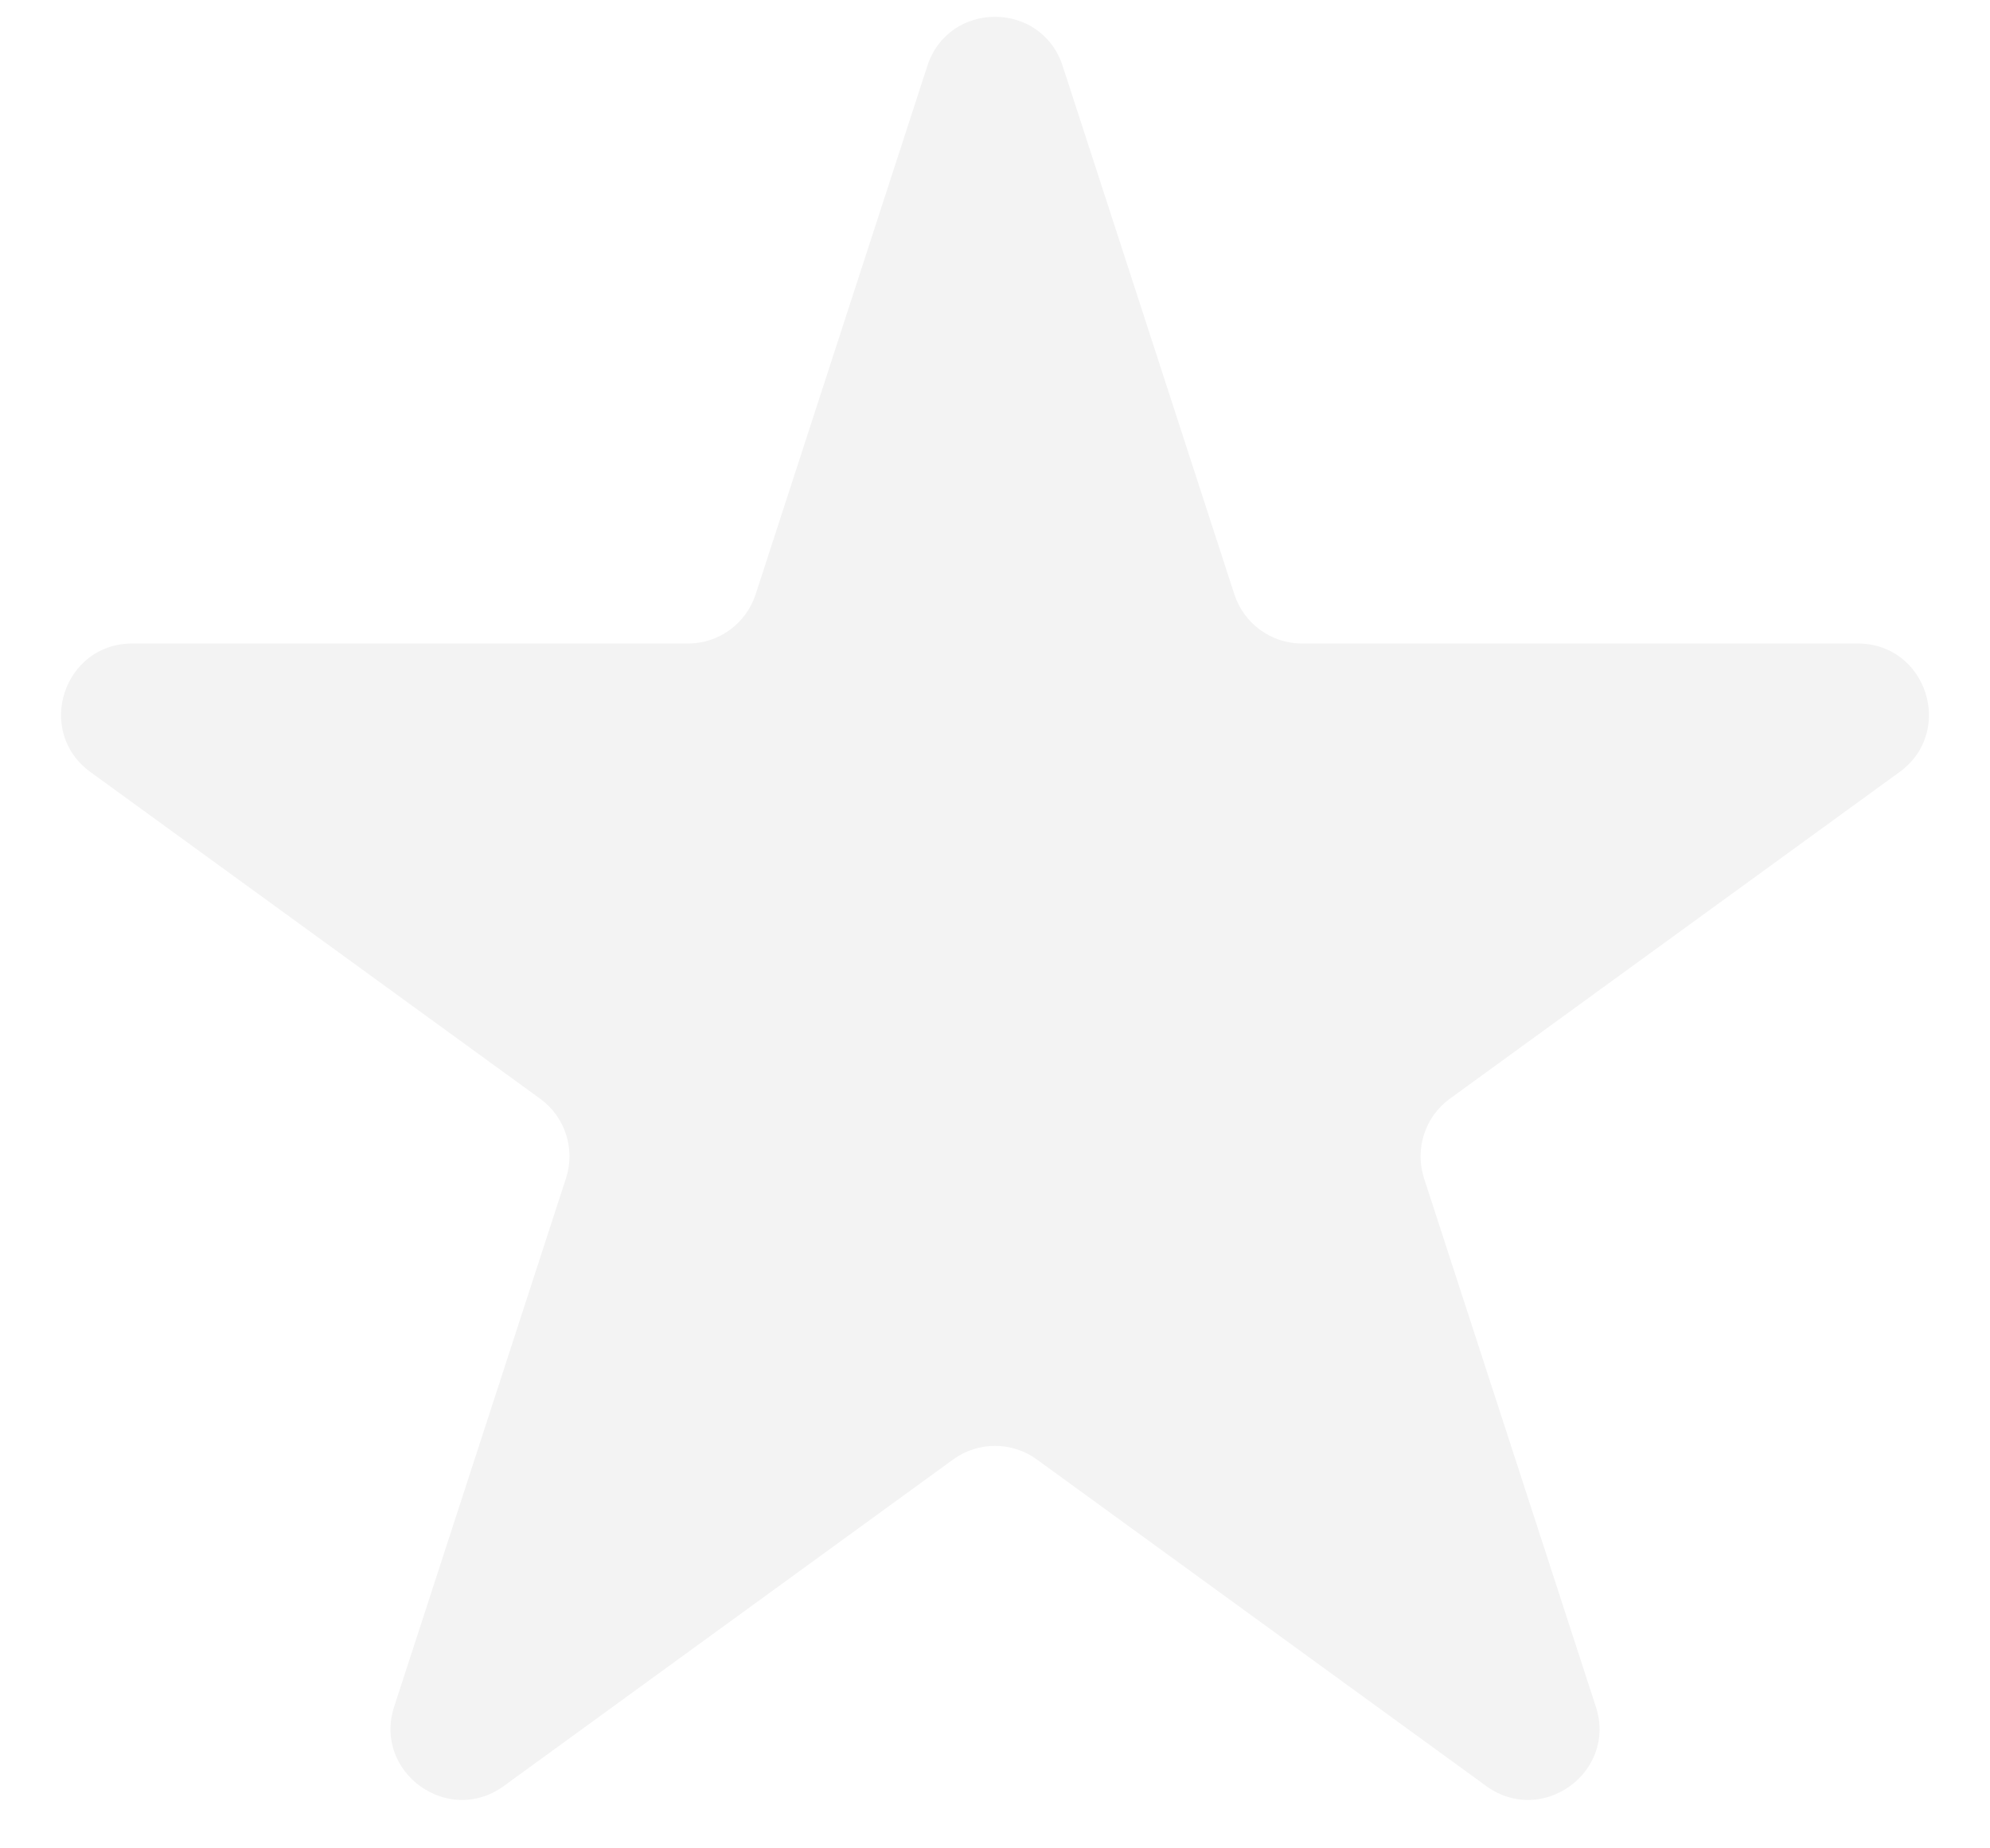
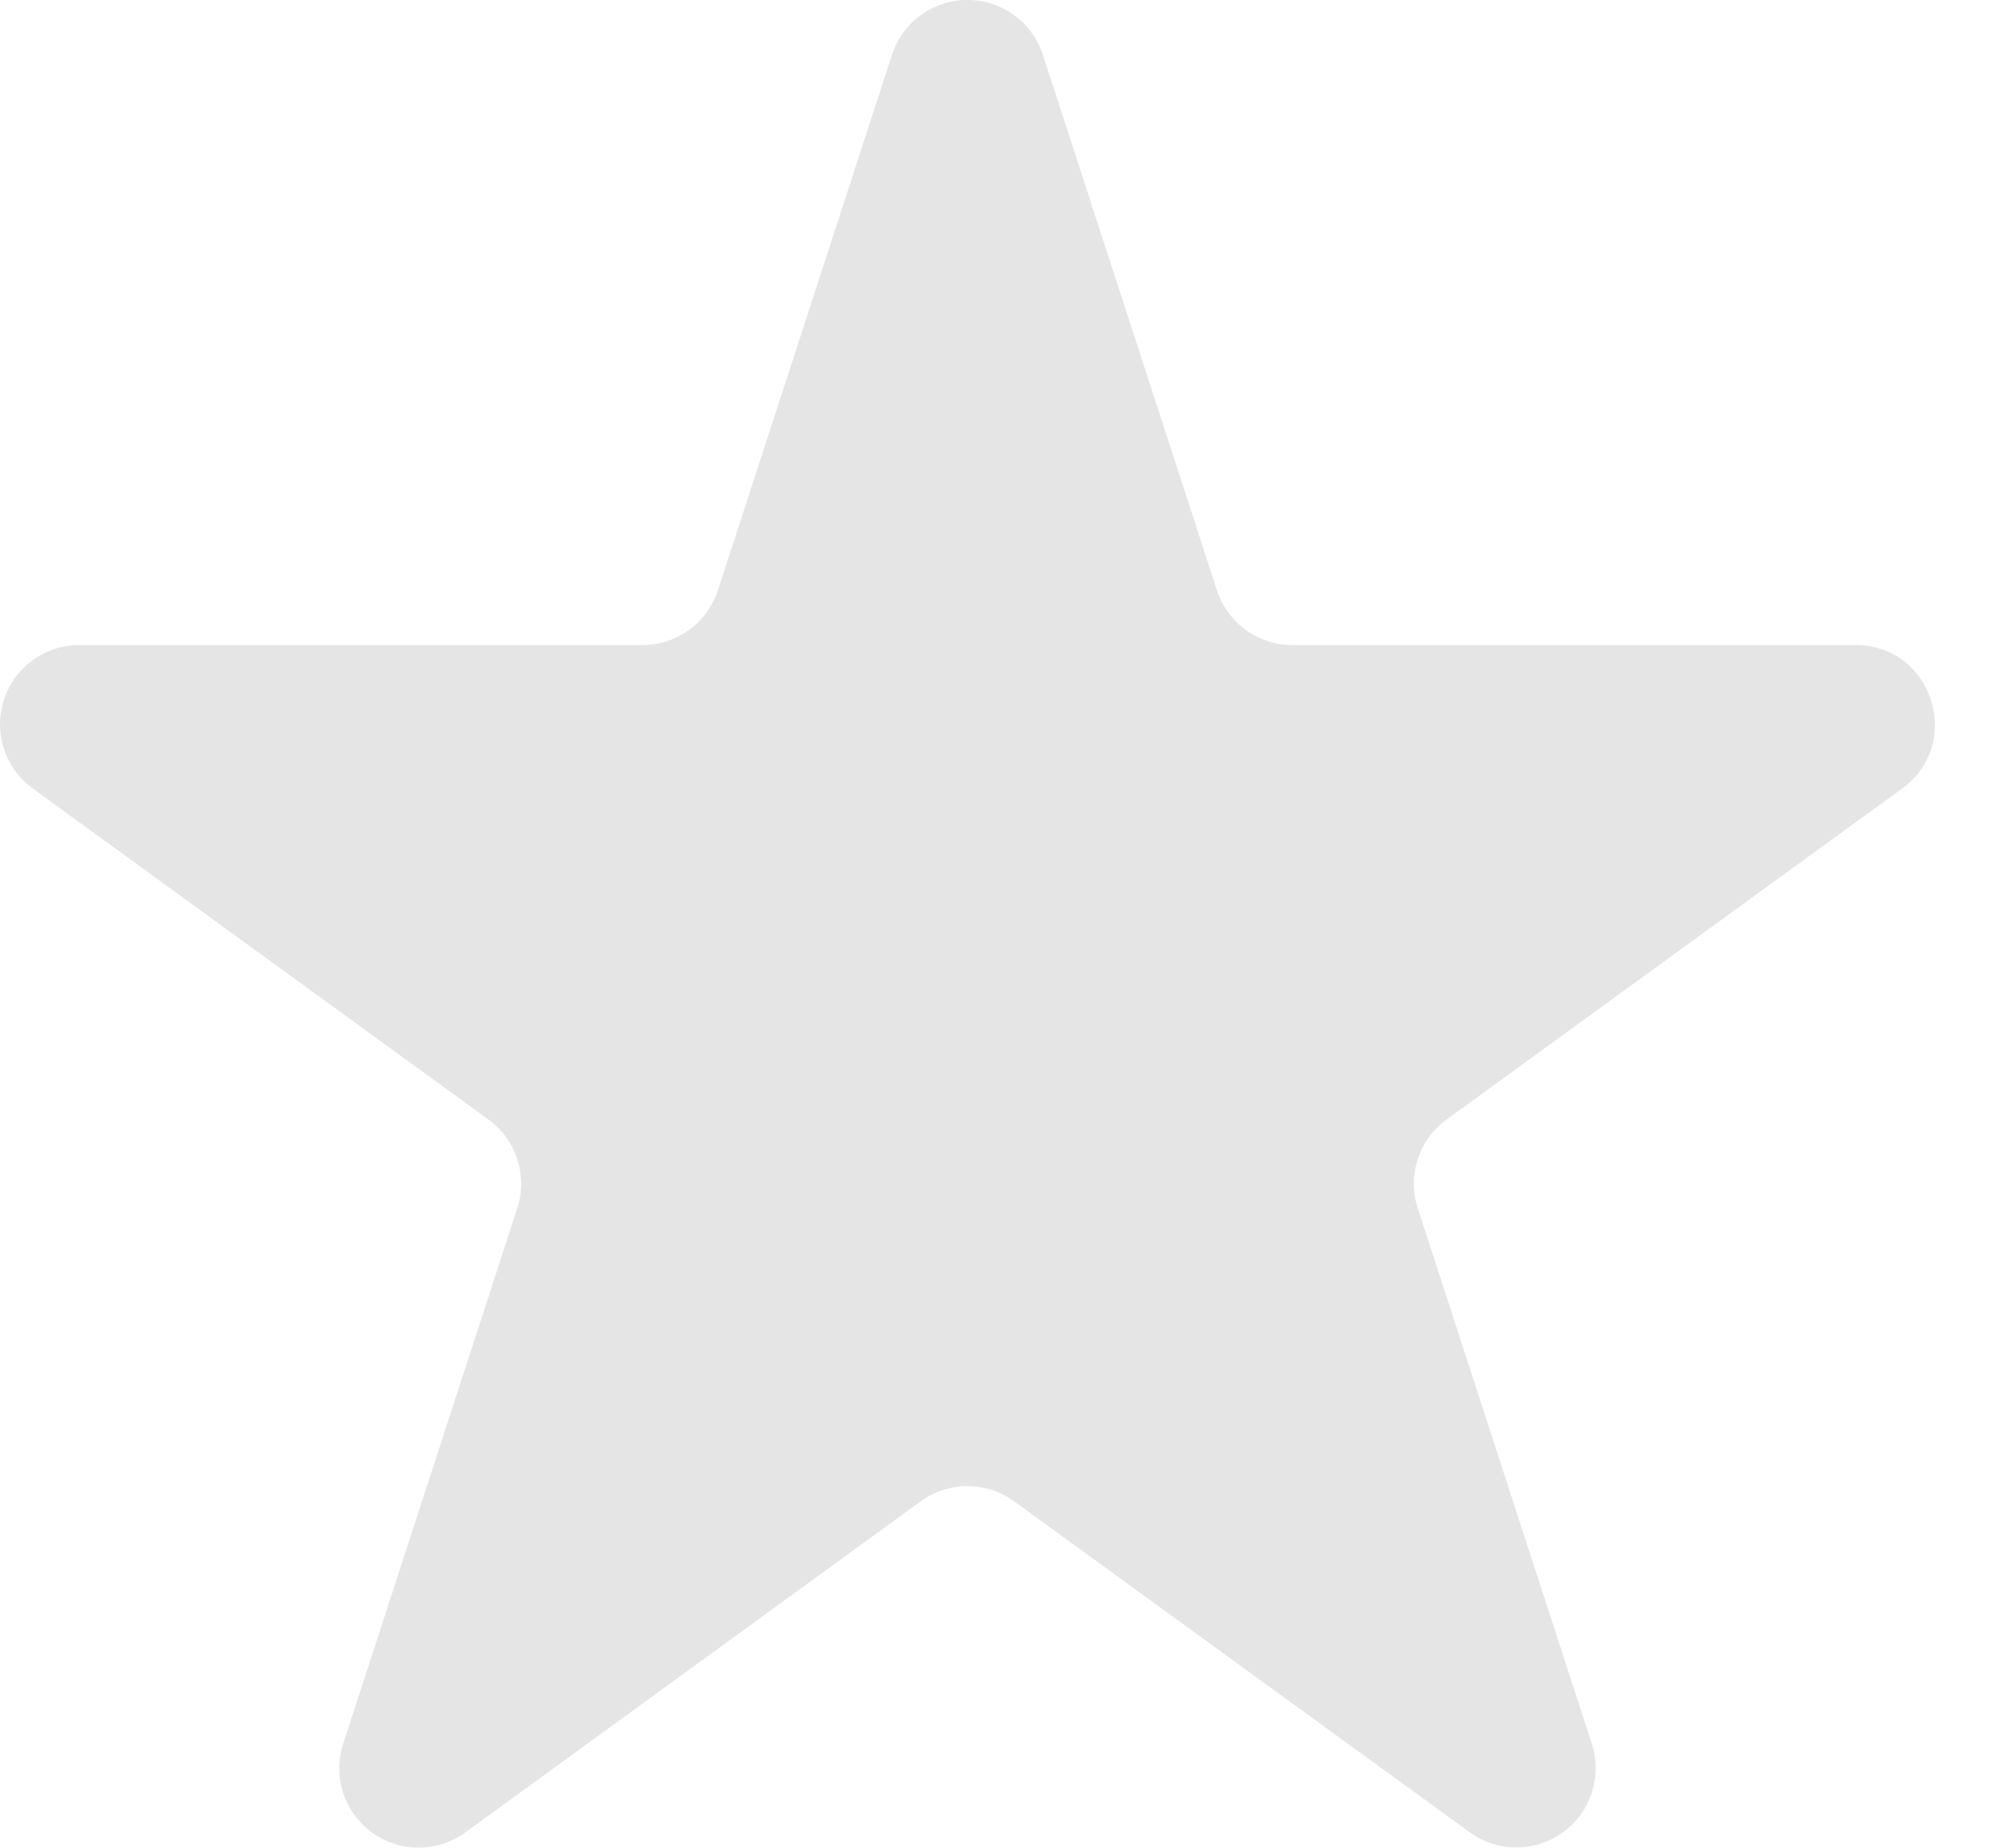
- <svg xmlns="http://www.w3.org/2000/svg" width="14" height="13" viewBox="0 0 14 13" fill="none">
-   <path d="M6.524 0.464C6.674 0.003 7.326 0.003 7.476 0.464L8.684 4.182C8.751 4.388 8.943 4.528 9.159 4.528H13.07C13.554 4.528 13.755 5.148 13.364 5.432L10.2 7.731C10.025 7.858 9.952 8.084 10.018 8.29L11.227 12.009C11.377 12.469 10.849 12.852 10.457 12.568L7.294 10.269C7.119 10.142 6.881 10.142 6.706 10.269L3.543 12.568C3.151 12.852 2.624 12.469 2.773 12.009L3.982 8.29C4.049 8.084 3.975 7.858 3.8 7.731L0.636 5.432C0.245 5.148 0.446 4.528 0.93 4.528H4.841C5.057 4.528 5.249 4.388 5.316 4.182L6.524 0.464Z" fill="#F3F3F3" />
+ <svg xmlns="http://www.w3.org/2000/svg" width="13" height="12" fill="none" viewBox="0 0 13 12">
+   <path fill="#E5E5E5" d="M5.792.356a.515.515 0 0 1 .98 0l1.13 3.477a.515.515 0 0 0 .49.356h3.656c.499 0 .707.639.303.932l-2.958 2.15a.515.515 0 0 0-.187.575l1.13 3.477a.515.515 0 0 1-.793.576L6.585 9.75a.515.515 0 0 0-.606 0L3.022 11.9a.515.515 0 0 1-.793-.577l1.13-3.477a.515.515 0 0 0-.188-.576L.213 5.121a.515.515 0 0 1 .303-.932h3.656a.515.515 0 0 0 .49-.356L5.792.356z" />
</svg>
